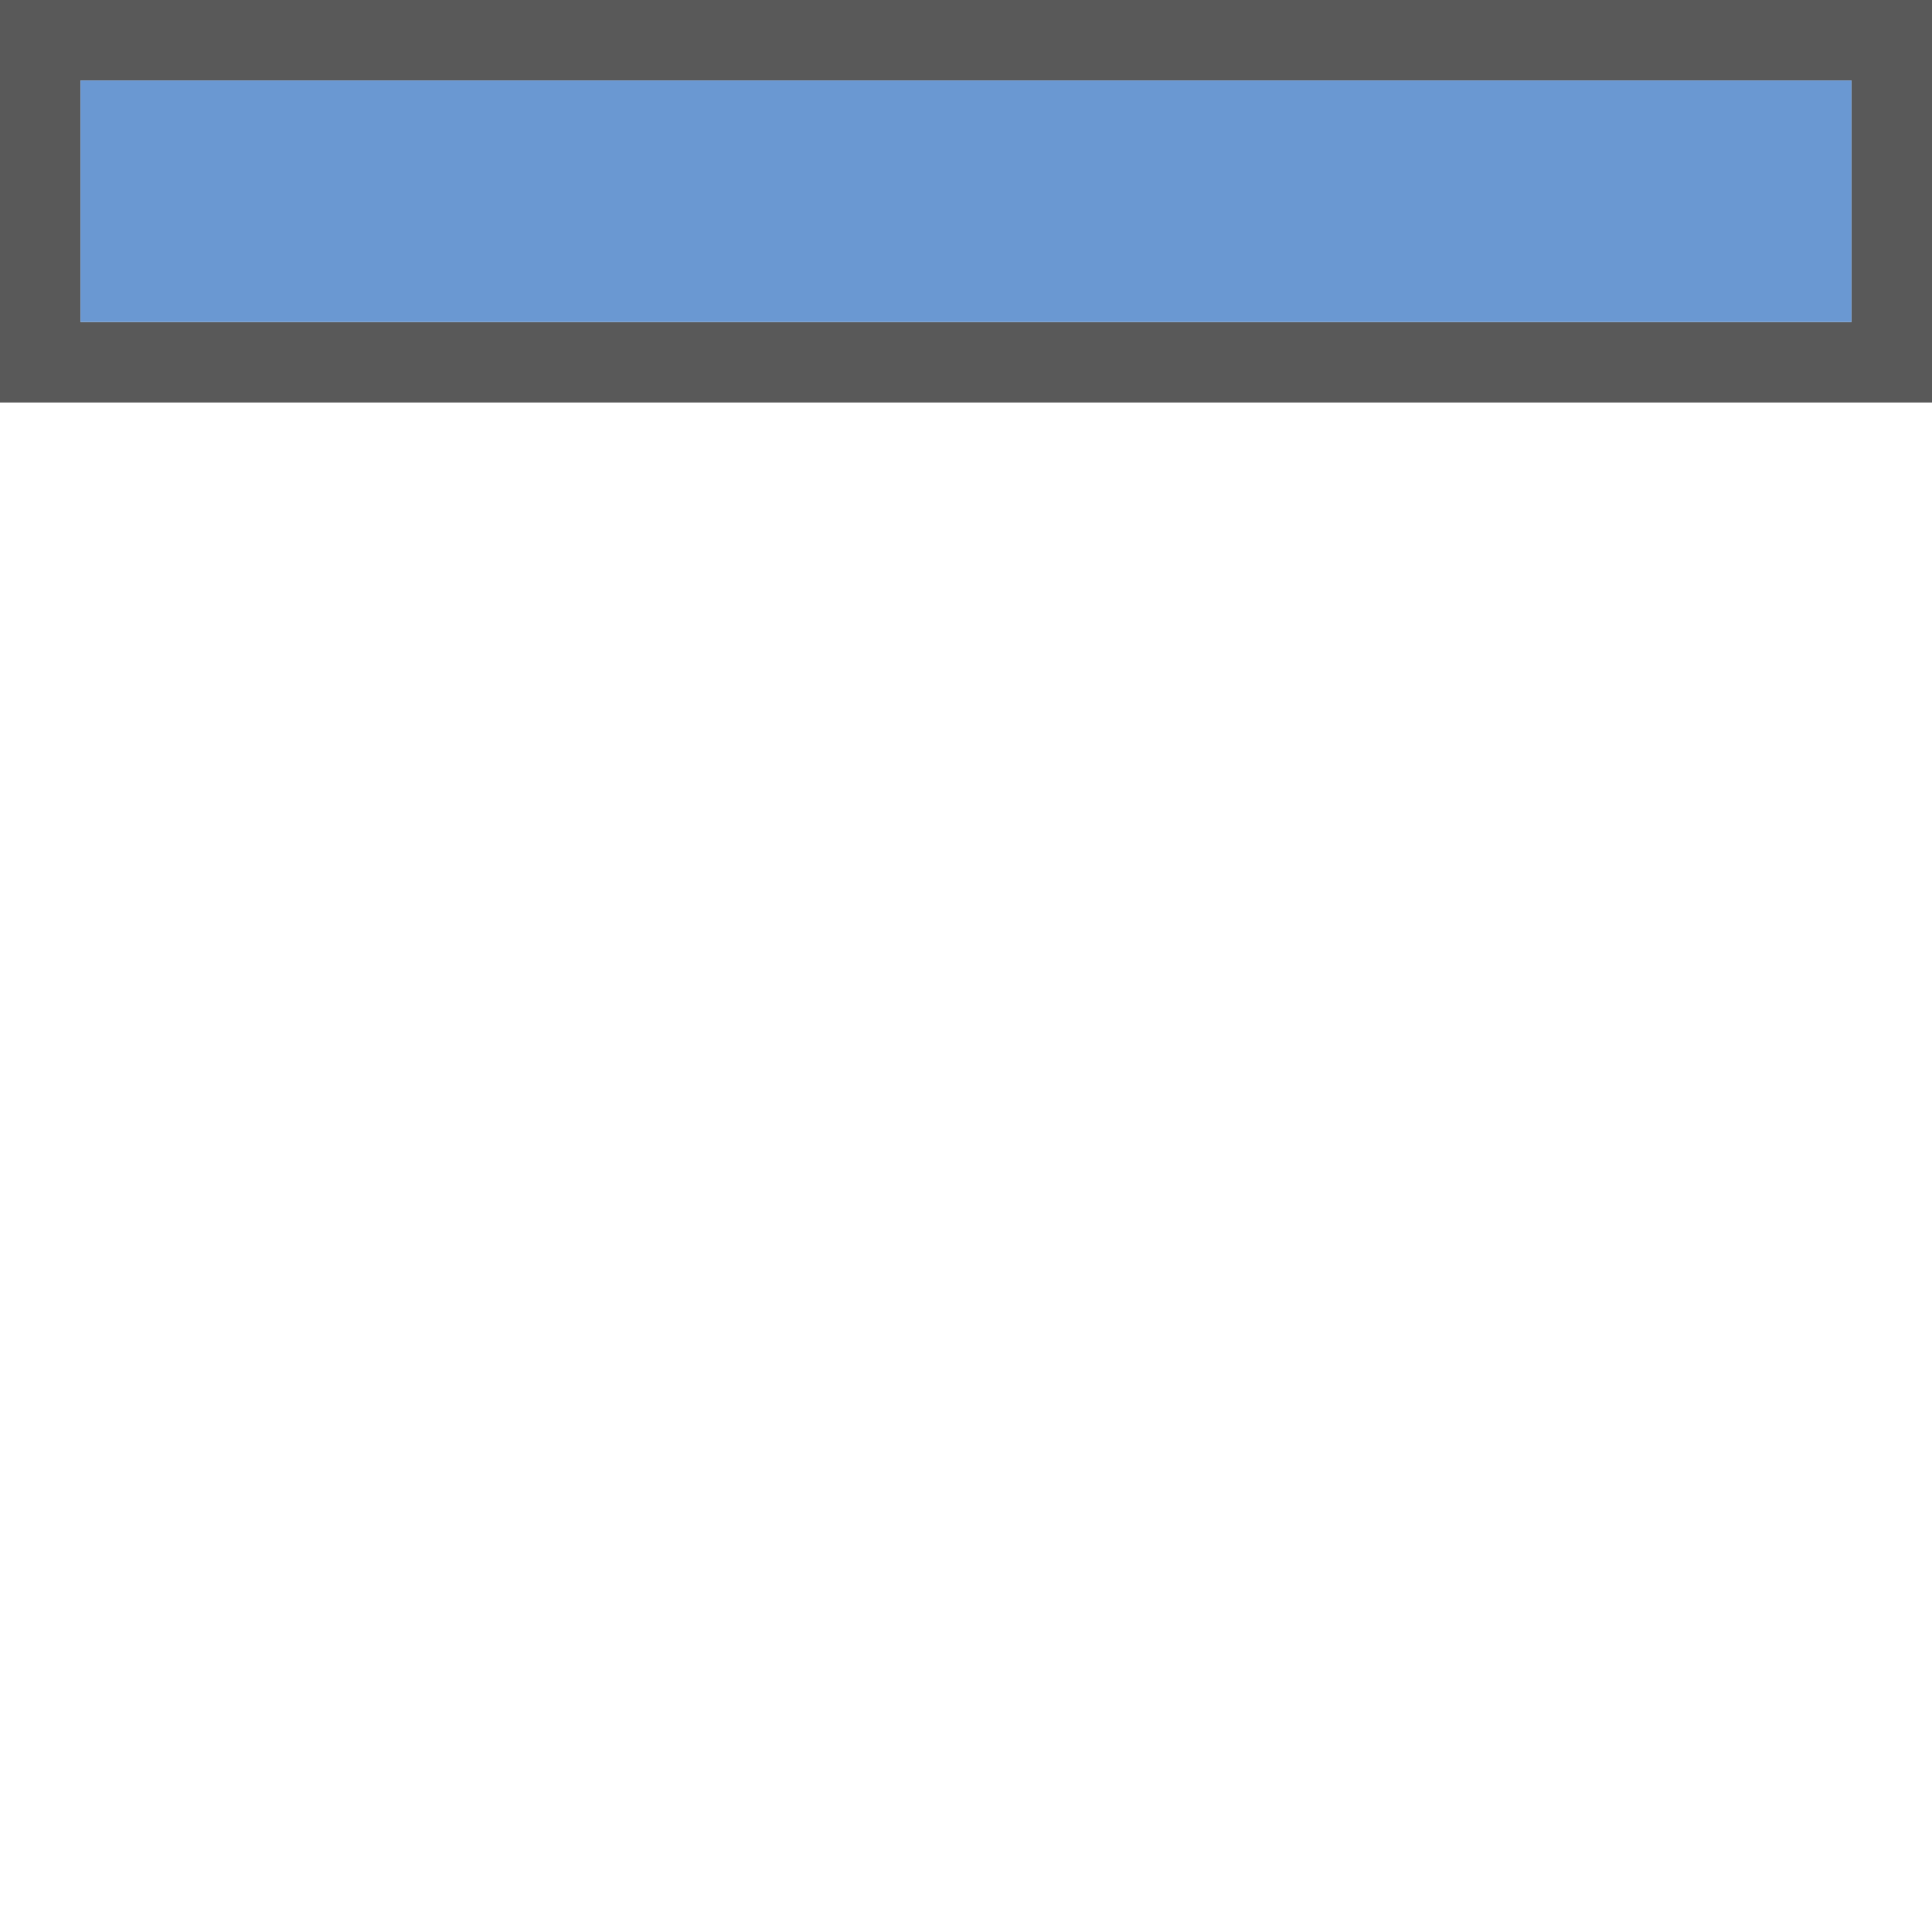
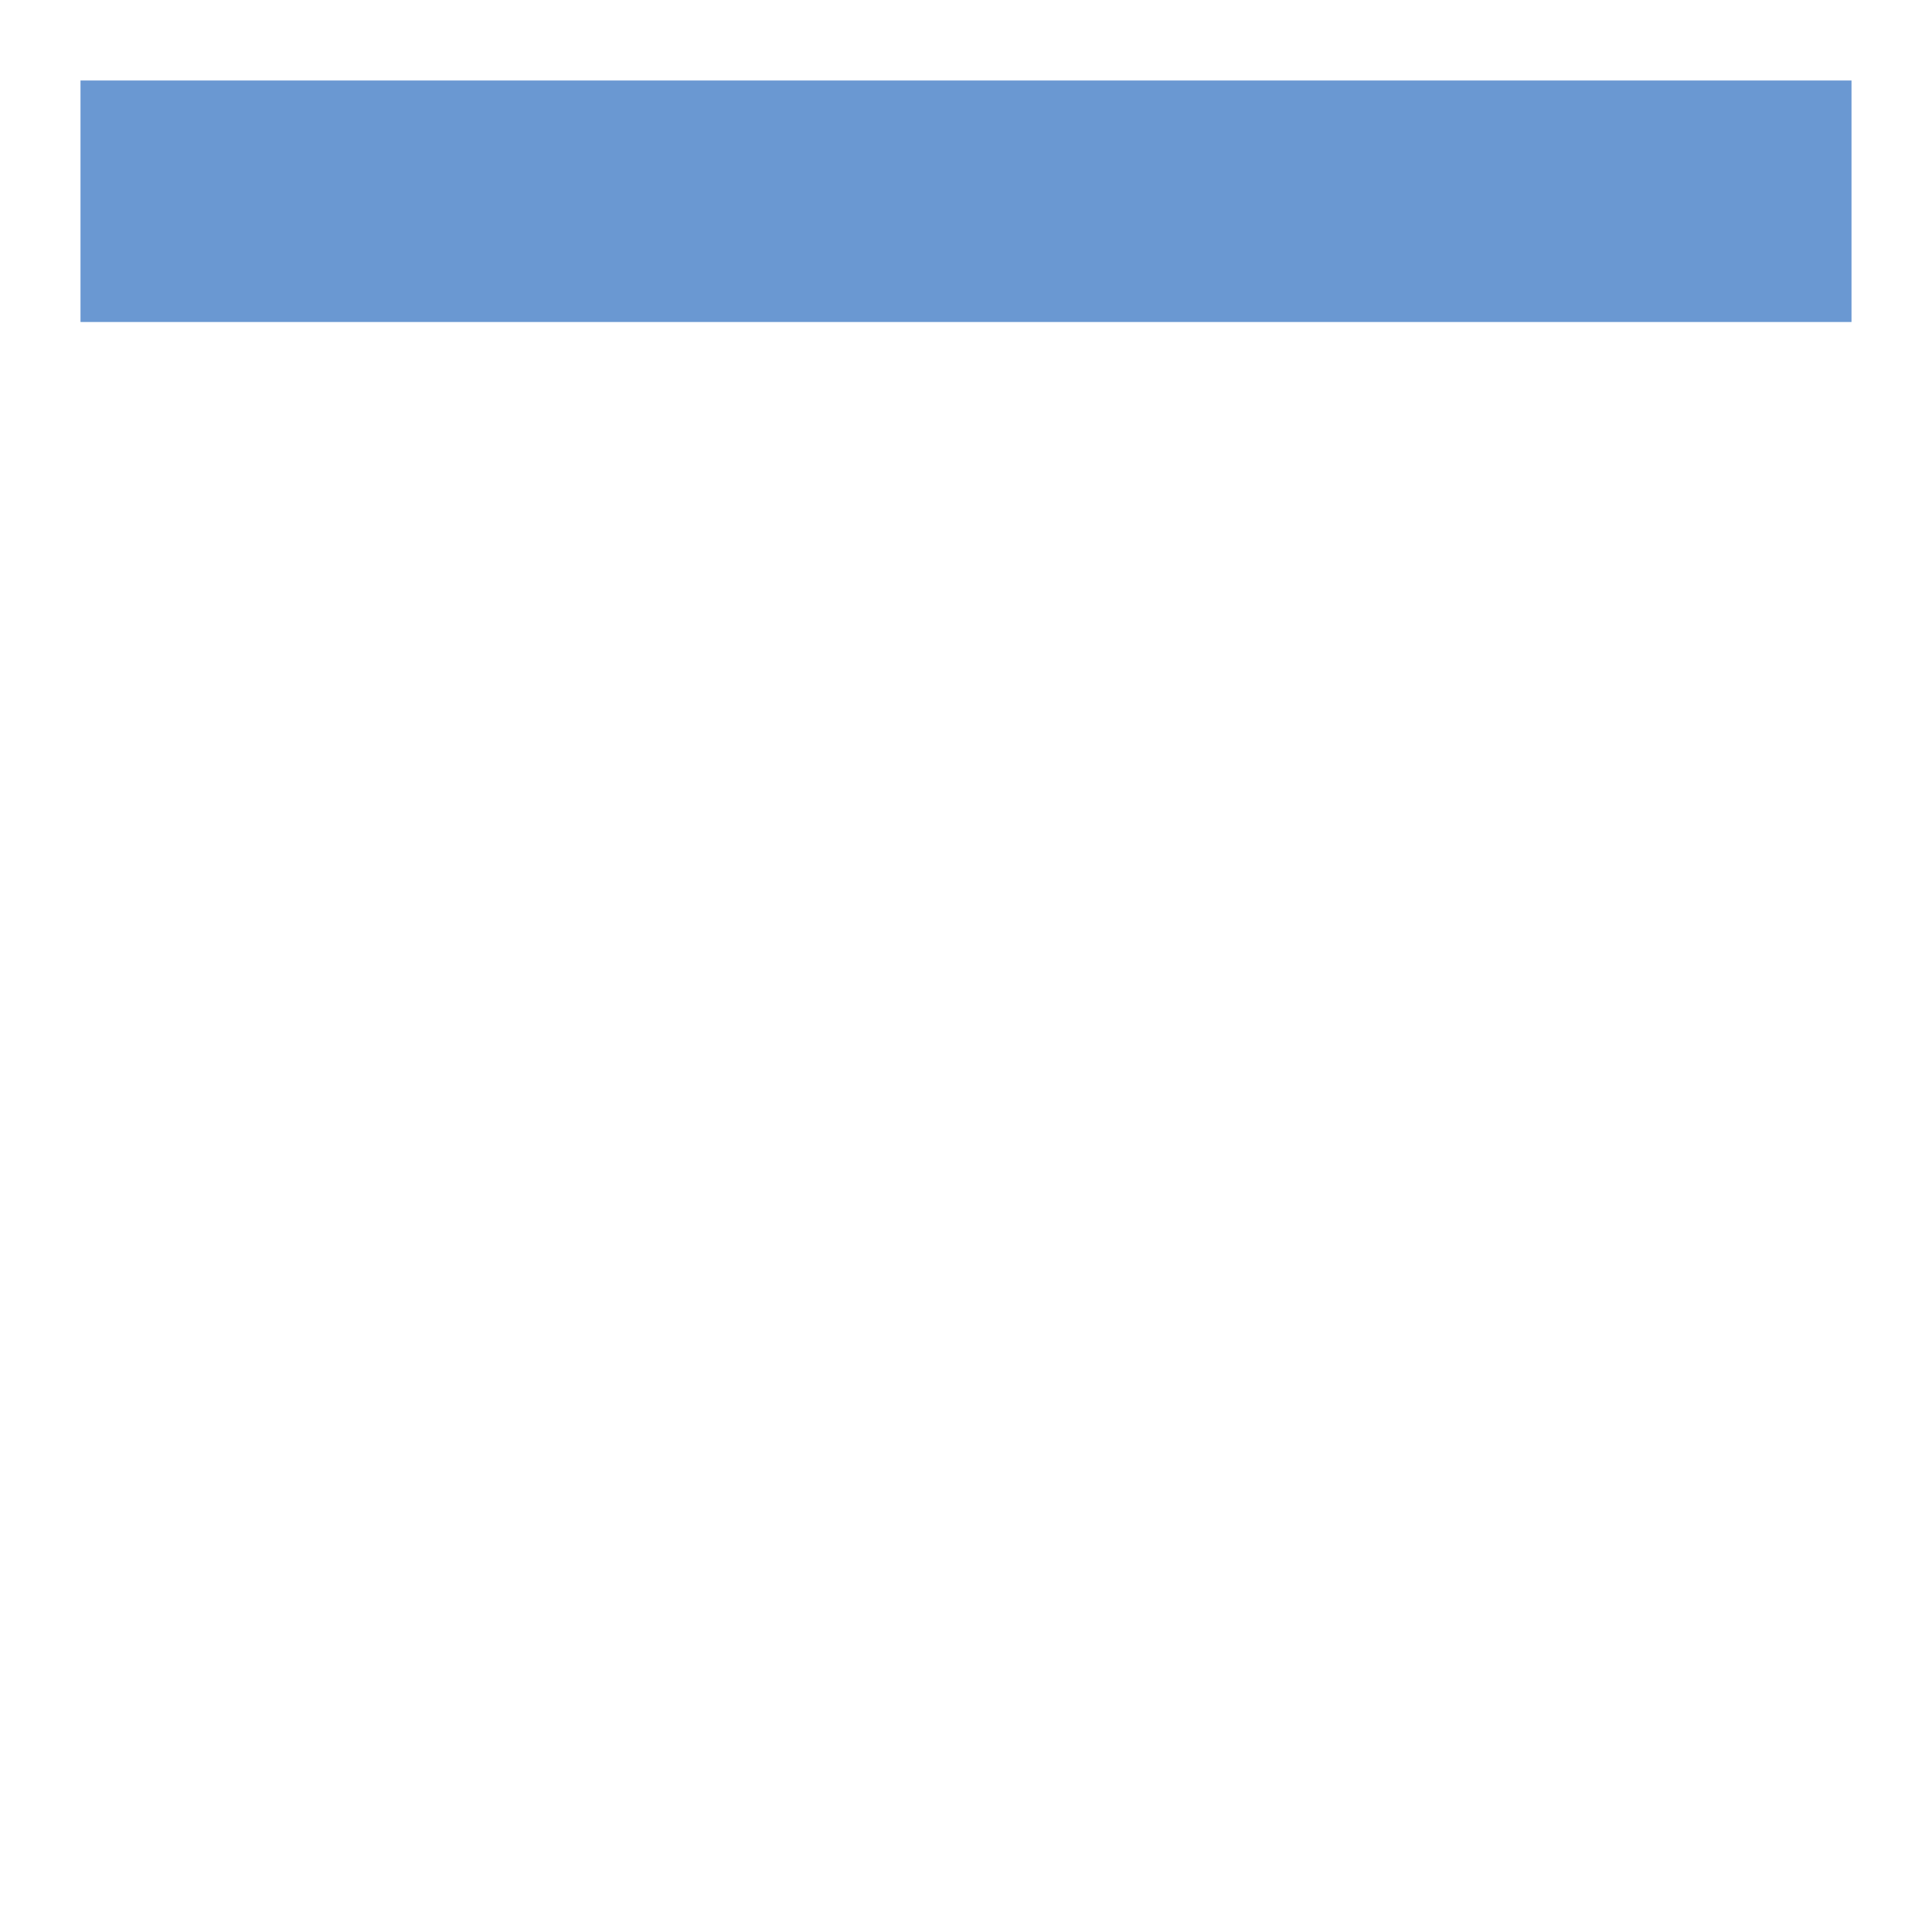
<svg xmlns="http://www.w3.org/2000/svg" width="24" height="24" id="svg11300" version="1.0" style="display:inline;enable-background:new">
  <defs id="defs3" />
  <g style="display:inline" id="layer1" transform="translate(0,-276)">
-     <path style="opacity:0.65;fill:#000000;fill-opacity:1;stroke:none" d="M -5.7220459e-6,281 24,281 l 0,-5 L -5.7220459e-6,276 Z M 1,280 l 0,-3 22,0 0,3 z" id="rect5319-7" />
    <rect y="1" x="-280" height="22" width="3" id="rect4270-9" style="opacity:1;fill:#6a98d2;fill-opacity:1;stroke:none" transform="matrix(0,-1,1,0,0,0)" />
    <g style="display:inline;enable-background:new" id="g4154" transform="matrix(0,-1,1,0,-309.5,303.5)" />
  </g>
</svg>
